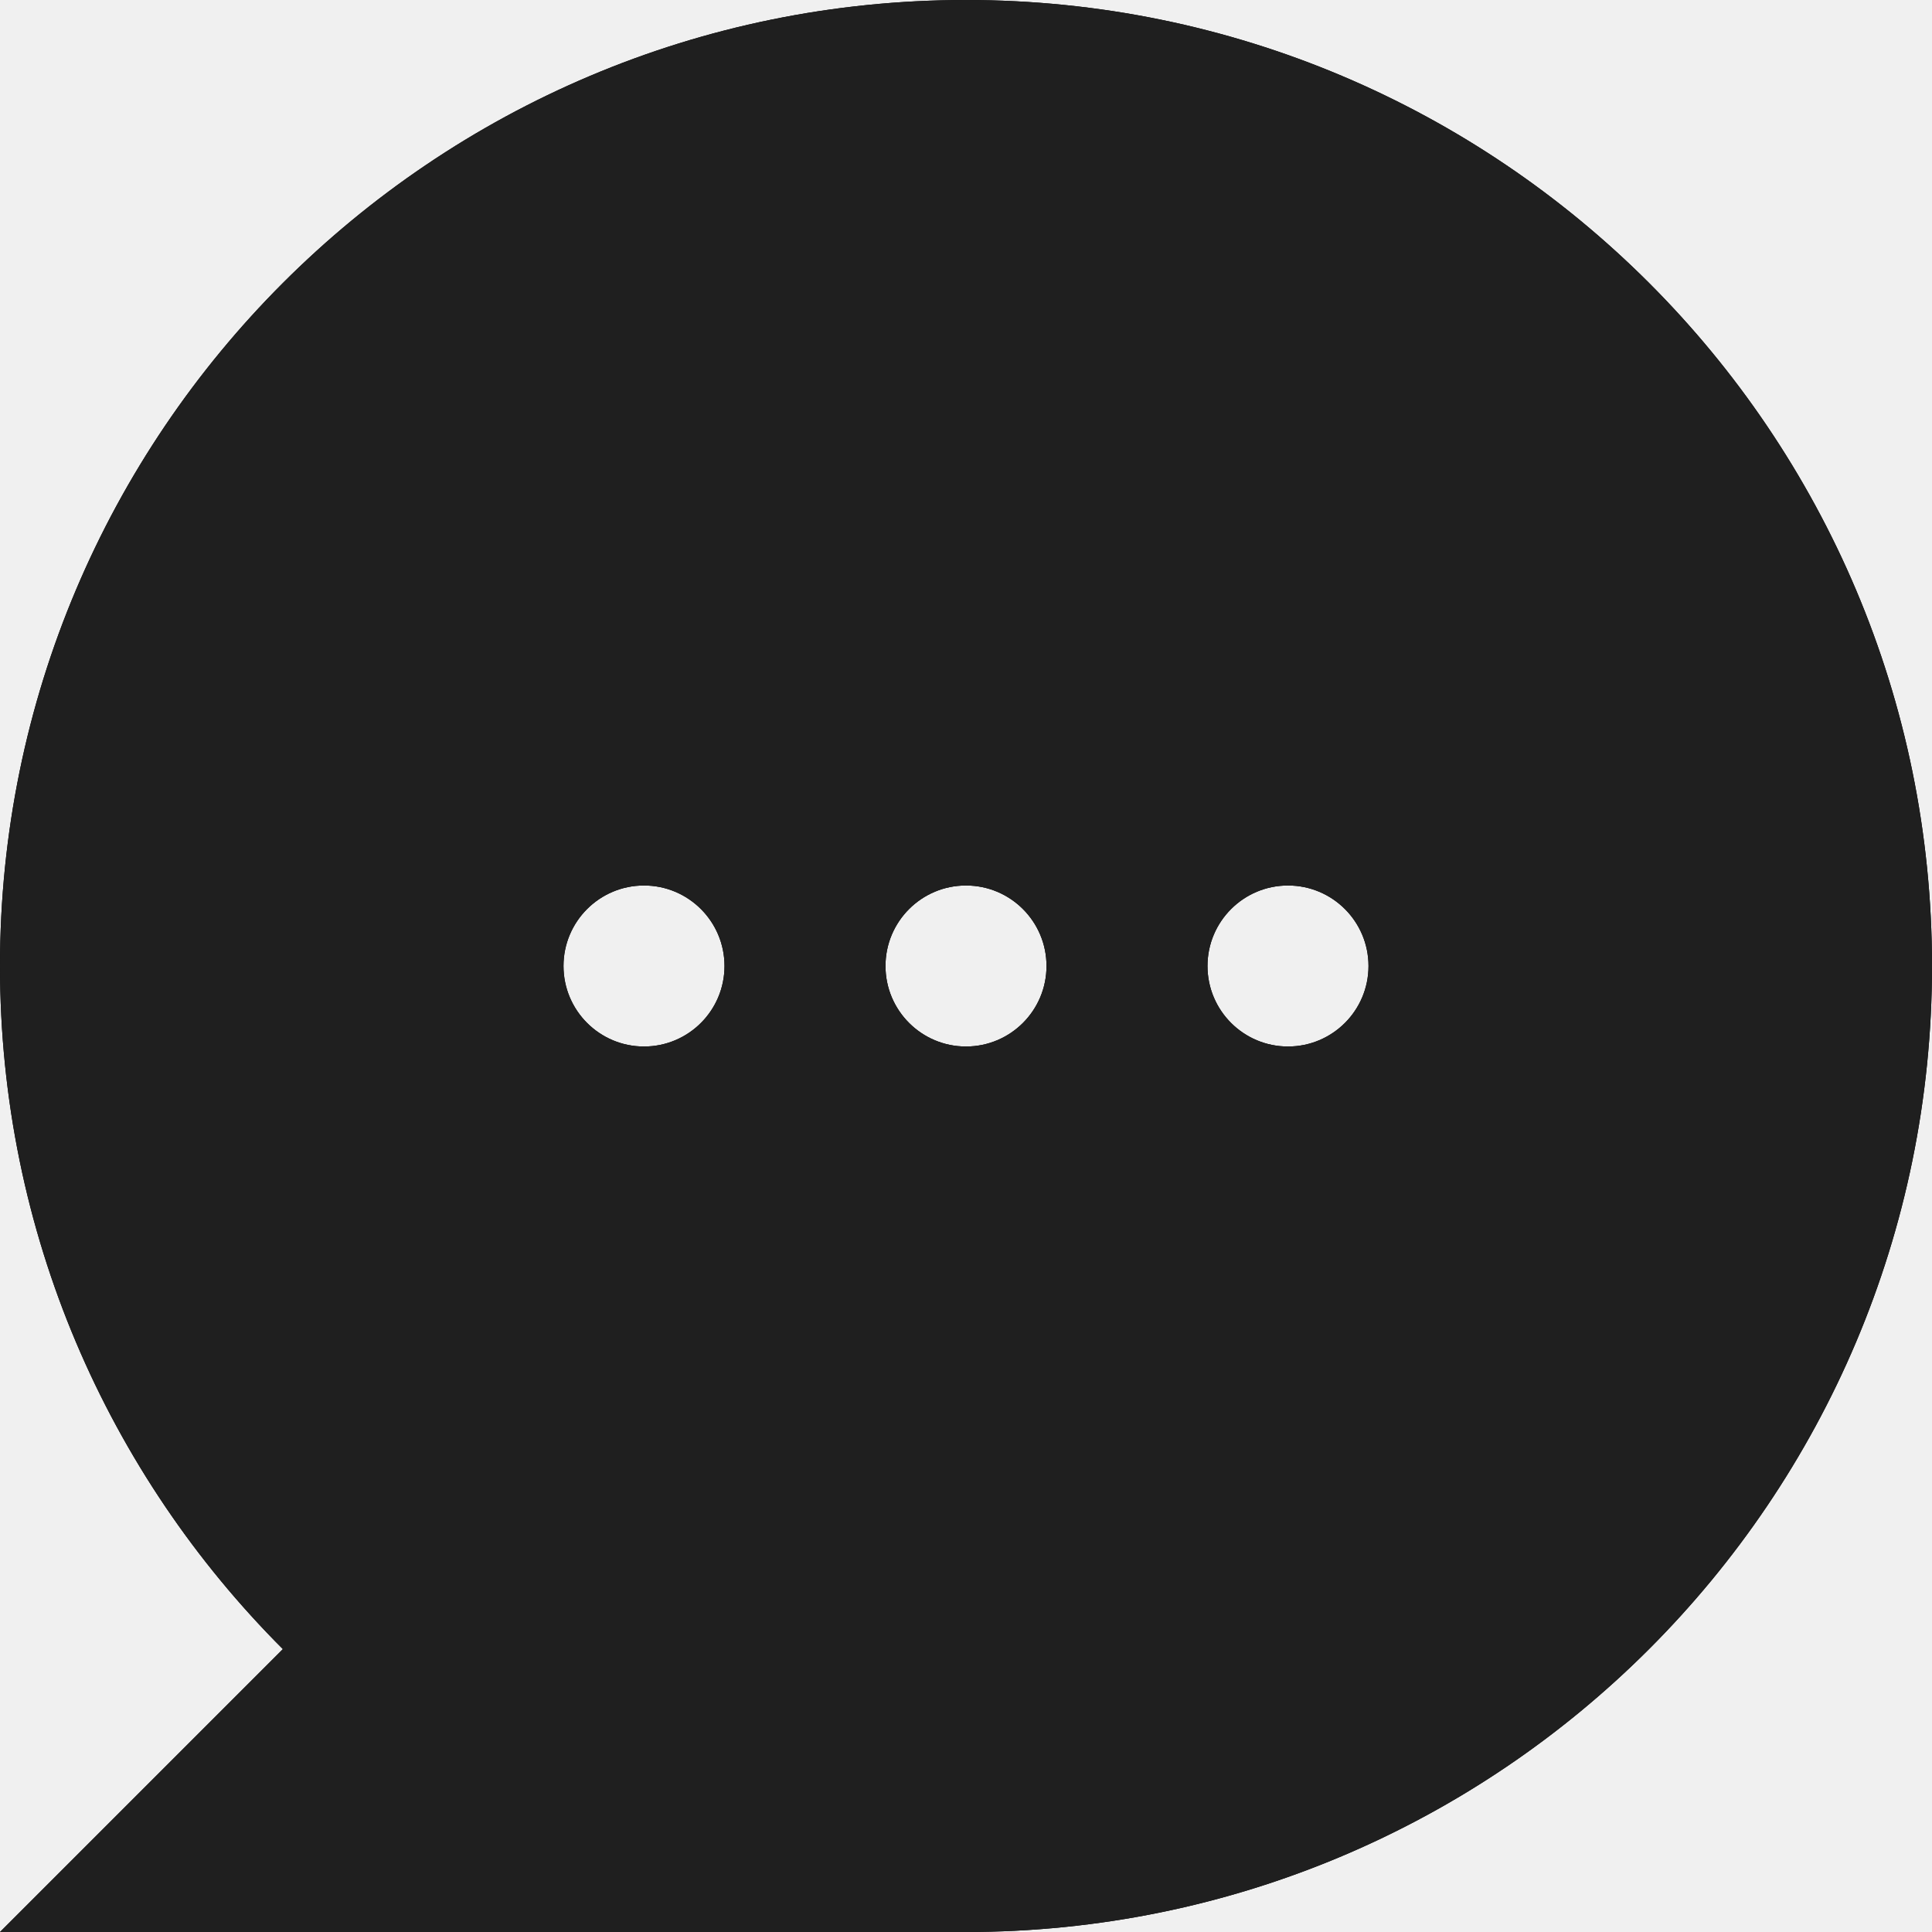
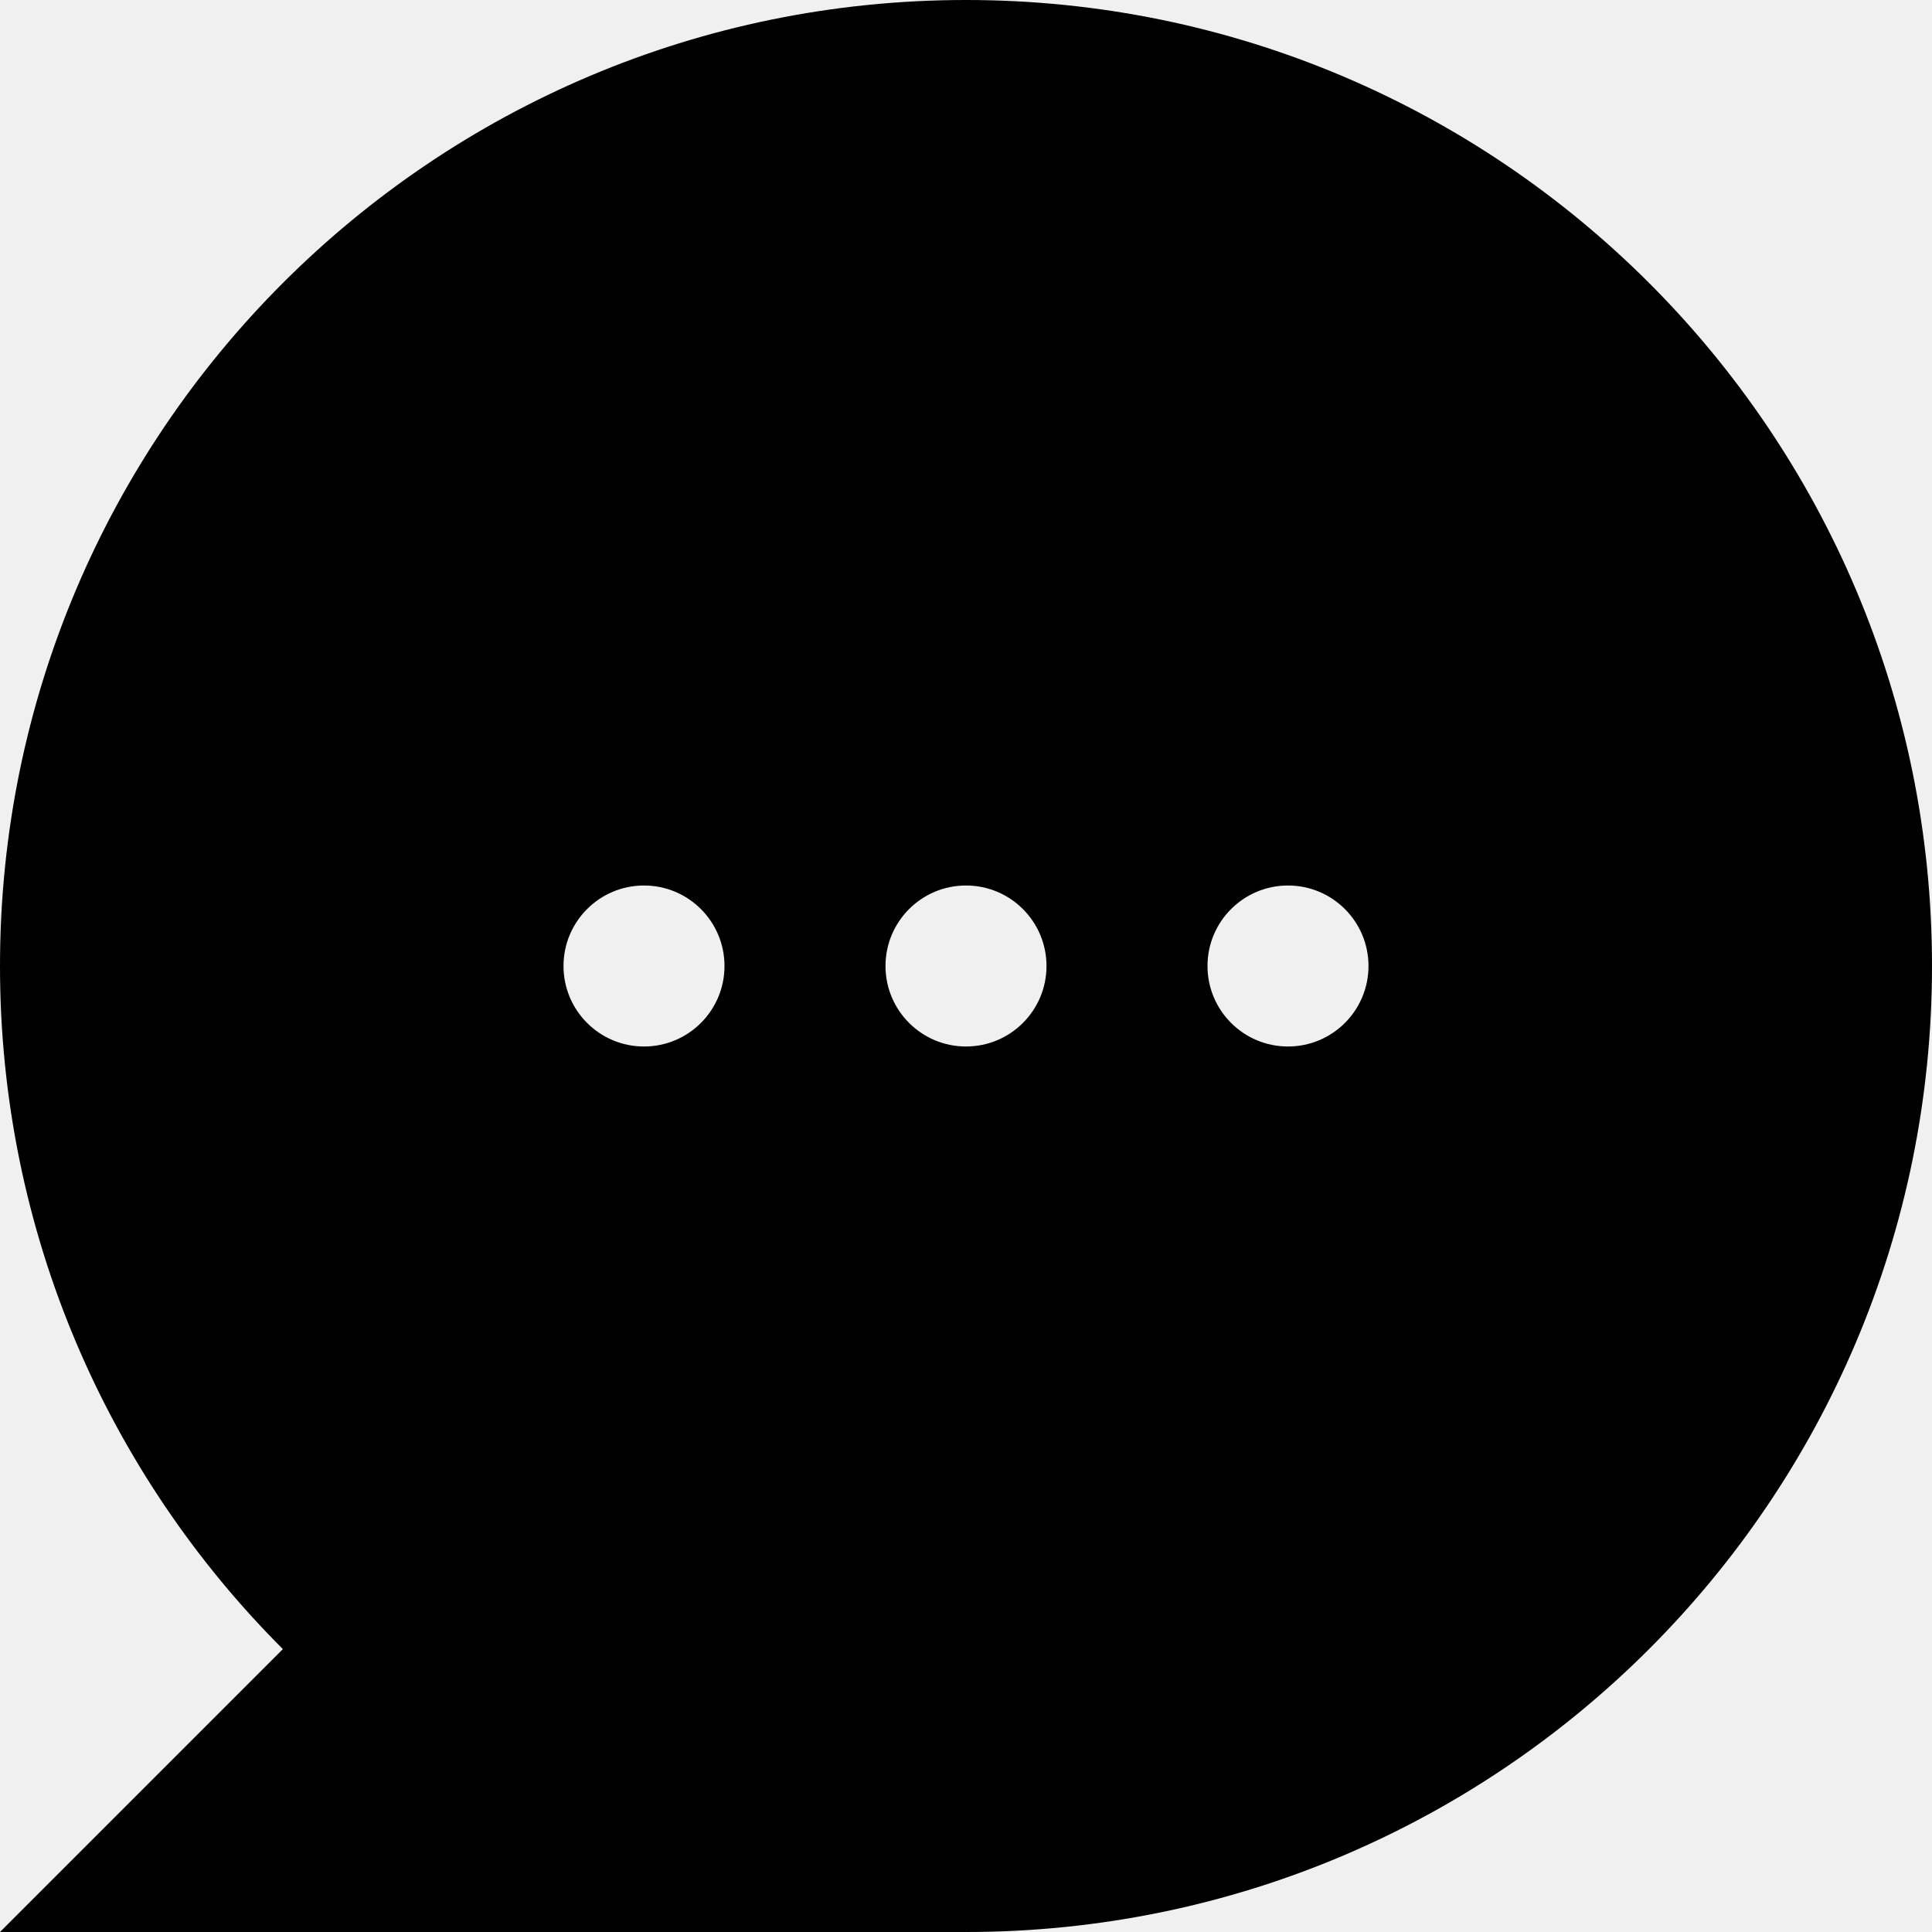
- <svg xmlns="http://www.w3.org/2000/svg" xmlns:xlink="http://www.w3.org/1999/xlink" width="24" height="24">
-   <defs>
-     <path id="a" d="M16 13a1 1 0 110-2 1 1 0 010 2m-4 0a1 1 0 110-2 1 1 0 010 2m-4 0a1 1 0 110-2 1 1 0 010 2m4-13C5.372 0 0 5.373 0 12c0 3.314 1.343 6.314 3.514 8.486L0 24h12c6.628 0 12-5.372 12-12 0-6.627-5.372-12-12-12" />
-   </defs>
-   <g fill="none" fill-rule="evenodd">
-     <mask id="b" fill="#fff">
-       <use xlink:href="#a" />
-     </mask>
-     <use fill="#000" xlink:href="#a" />
-     <g fill="#1F1F1F" mask="url(#b)">
-       <path d="M0 0h24v24H0z" />
-     </g>
-   </g>
+ <svg xmlns="http://www.w3.org/2000/svg" width="24" height="24">
+   <path d="M16 13a1 1 0 110-2 1 1 0 010 2m-4 0a1 1 0 110-2 1 1 0 010 2m-4 0a1 1 0 110-2 1 1 0 010 2m4-13C5.372 0 0 5.373 0 12c0 3.314 1.343 6.314 3.514 8.486L0 24h12c6.628 0 12-5.372 12-12 0-6.627-5.372-12-12-12" fill-rule="evenodd" />
</svg>
